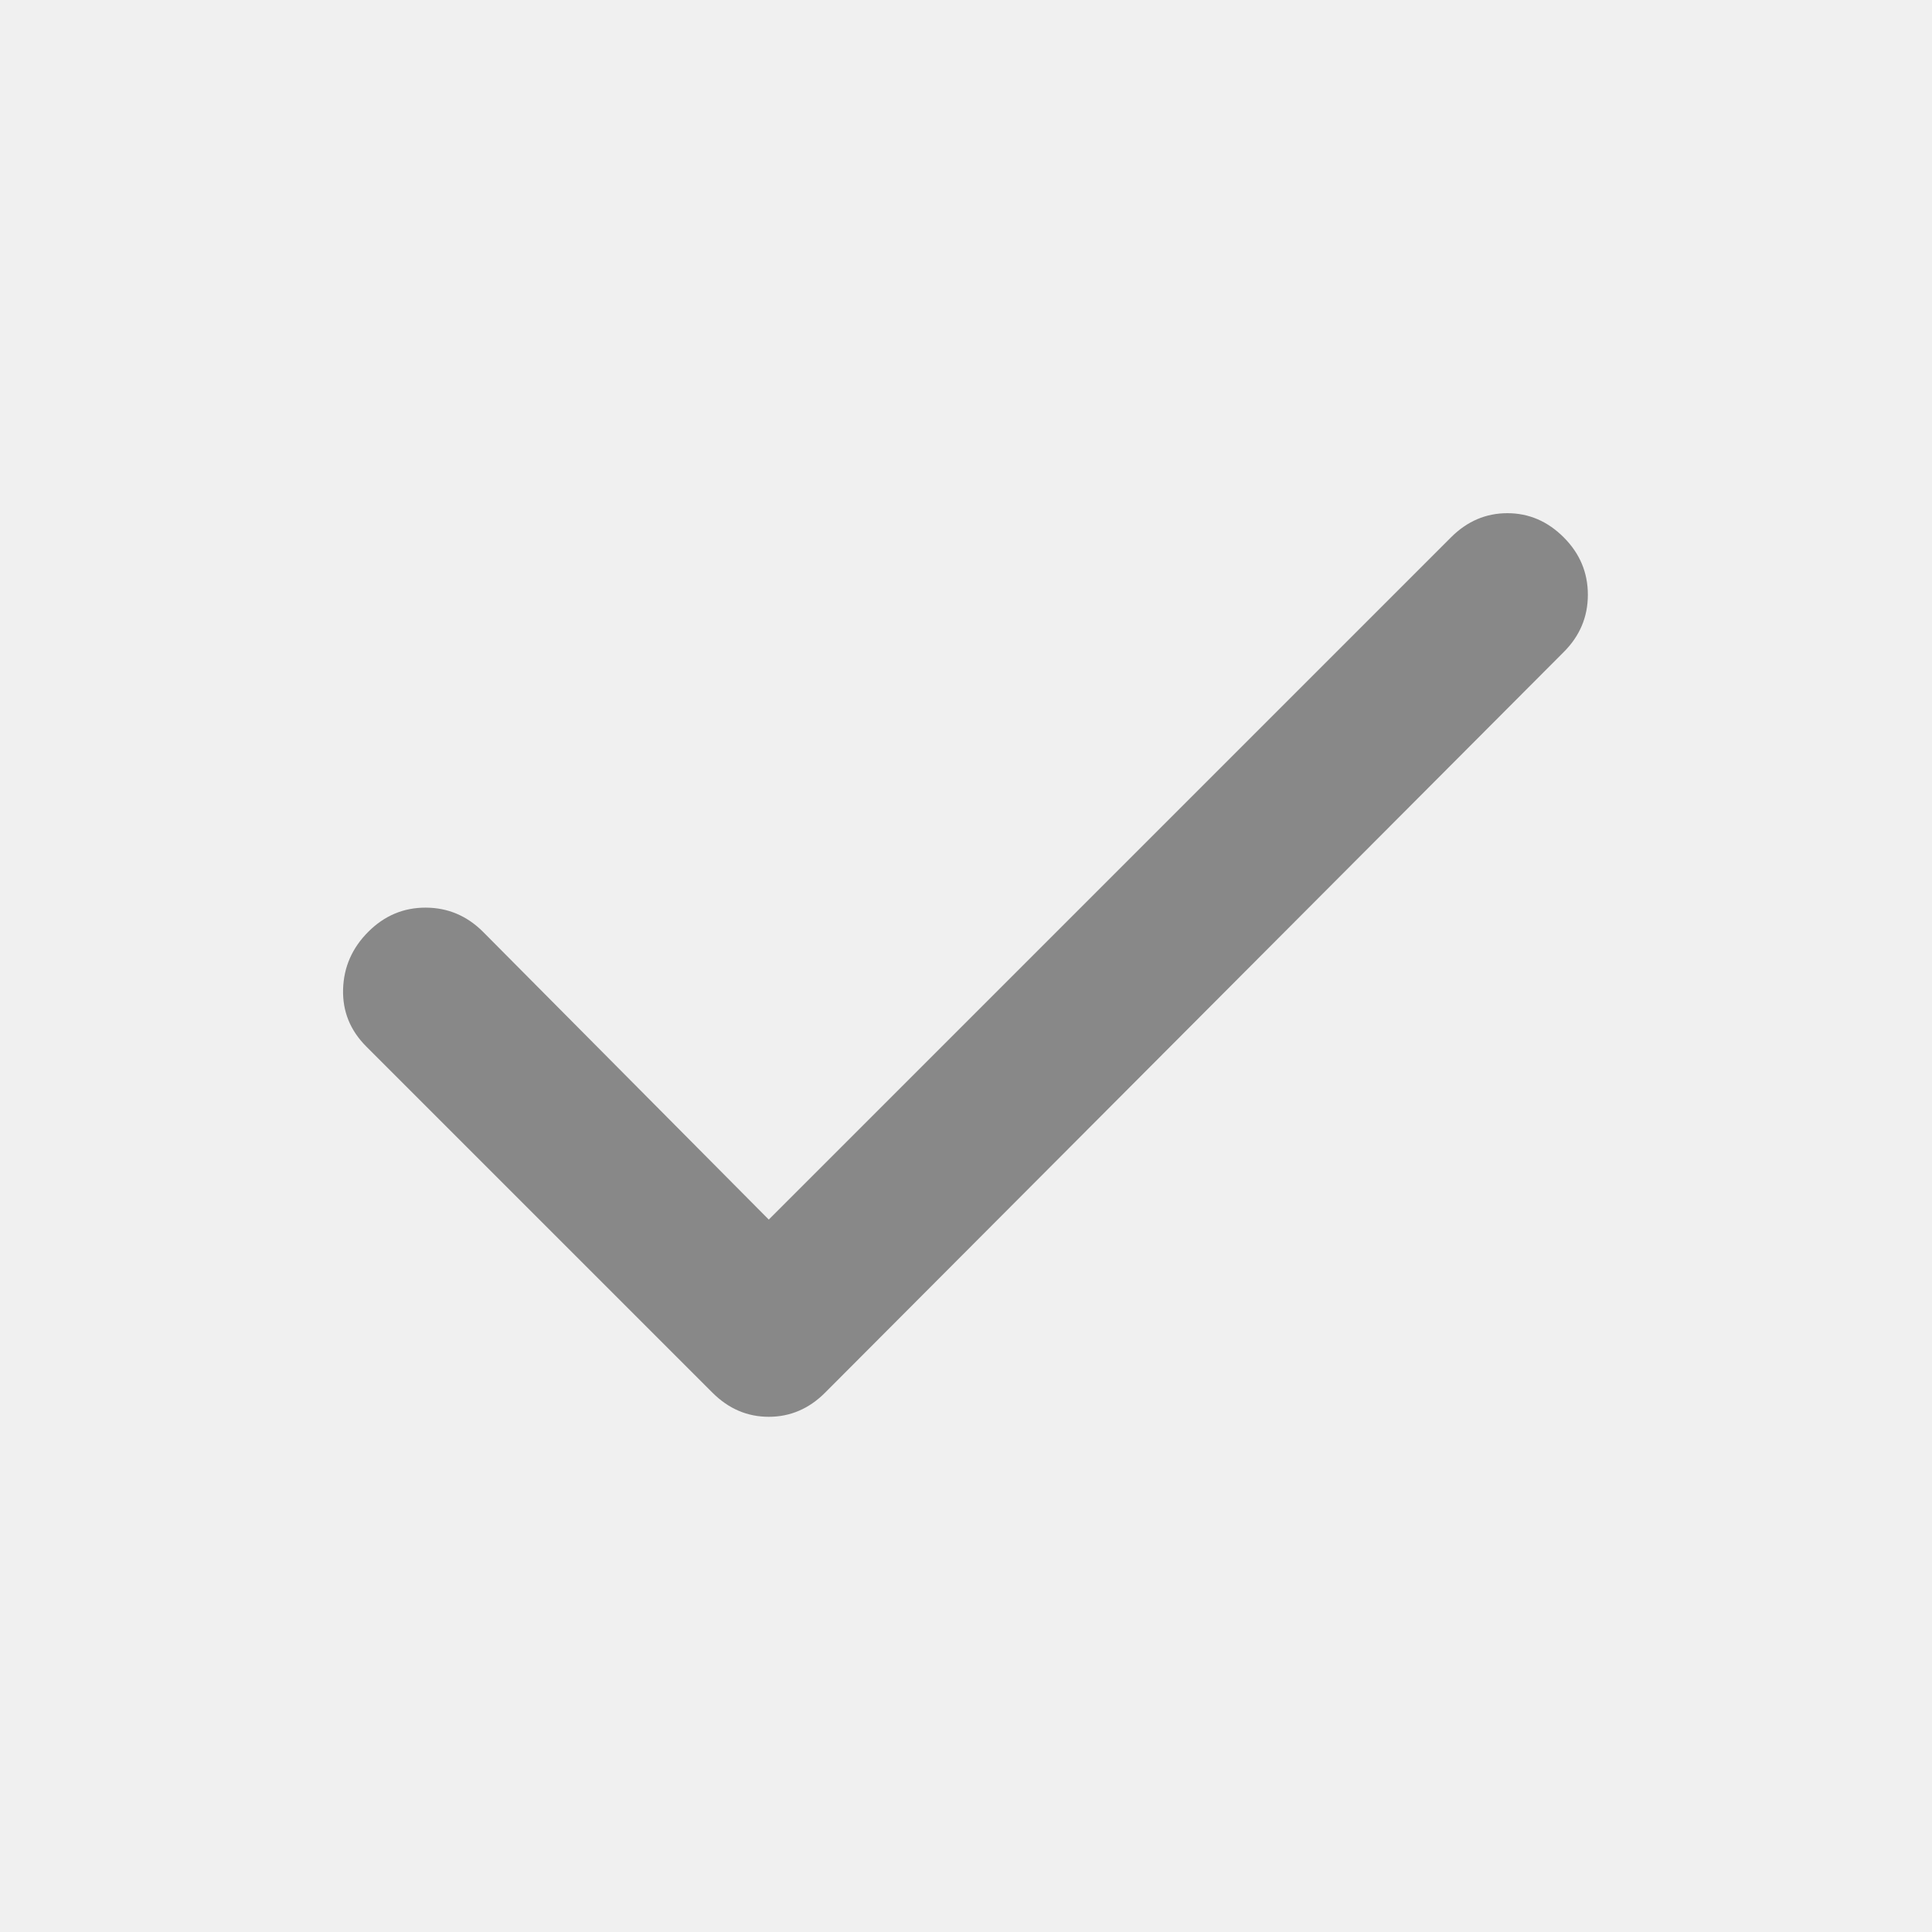
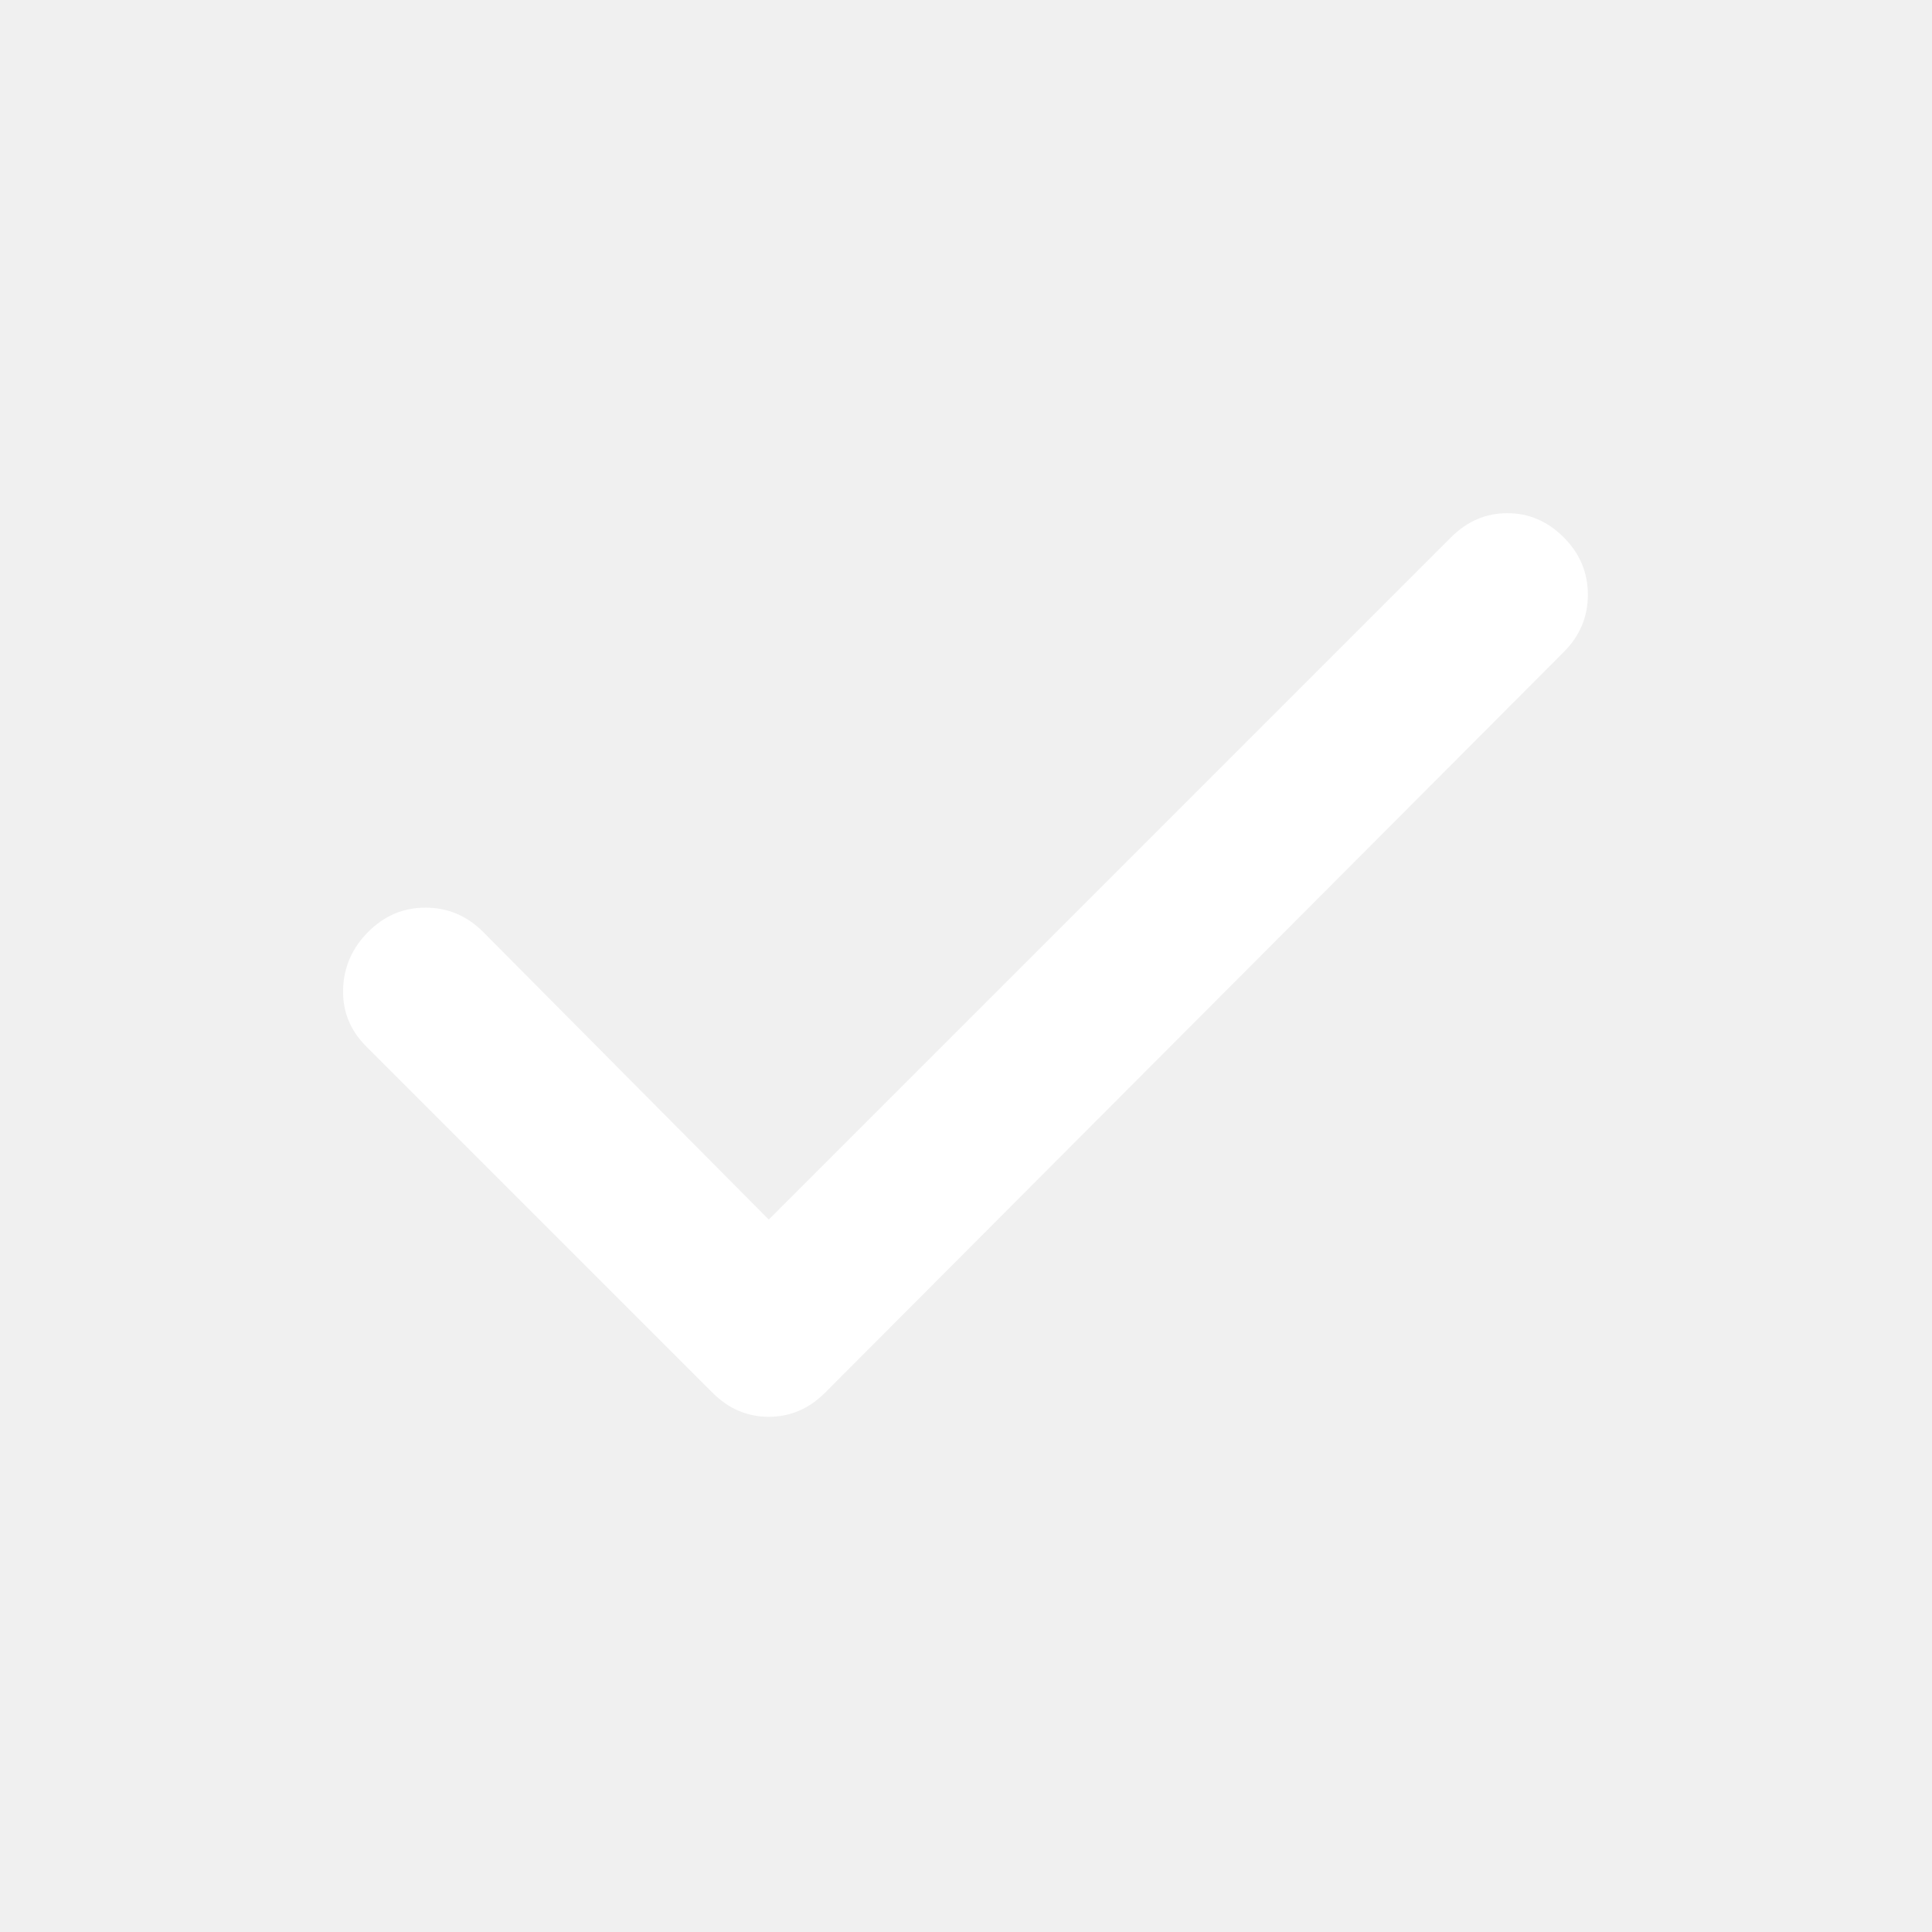
<svg xmlns="http://www.w3.org/2000/svg" width="32" height="32" viewBox="0 0 24 24">
-   <path fill="#888888" d="m9.55 15.15l8.475-8.475q.3-.3.7-.3t.7.3t.3.713t-.3.712l-9.175 9.2q-.3.3-.7.3t-.7-.3L4.55 13q-.3-.3-.288-.712t.313-.713t.713-.3t.712.3z" />
+   <path fill="white" d="m9.55 15.15l8.475-8.475q.3-.3.7-.3t.7.3t.3.713t-.3.712l-9.175 9.2q-.3.3-.7.3t-.7-.3L4.55 13q-.3-.3-.288-.712t.313-.713t.713-.3t.712.3z" />
</svg>
